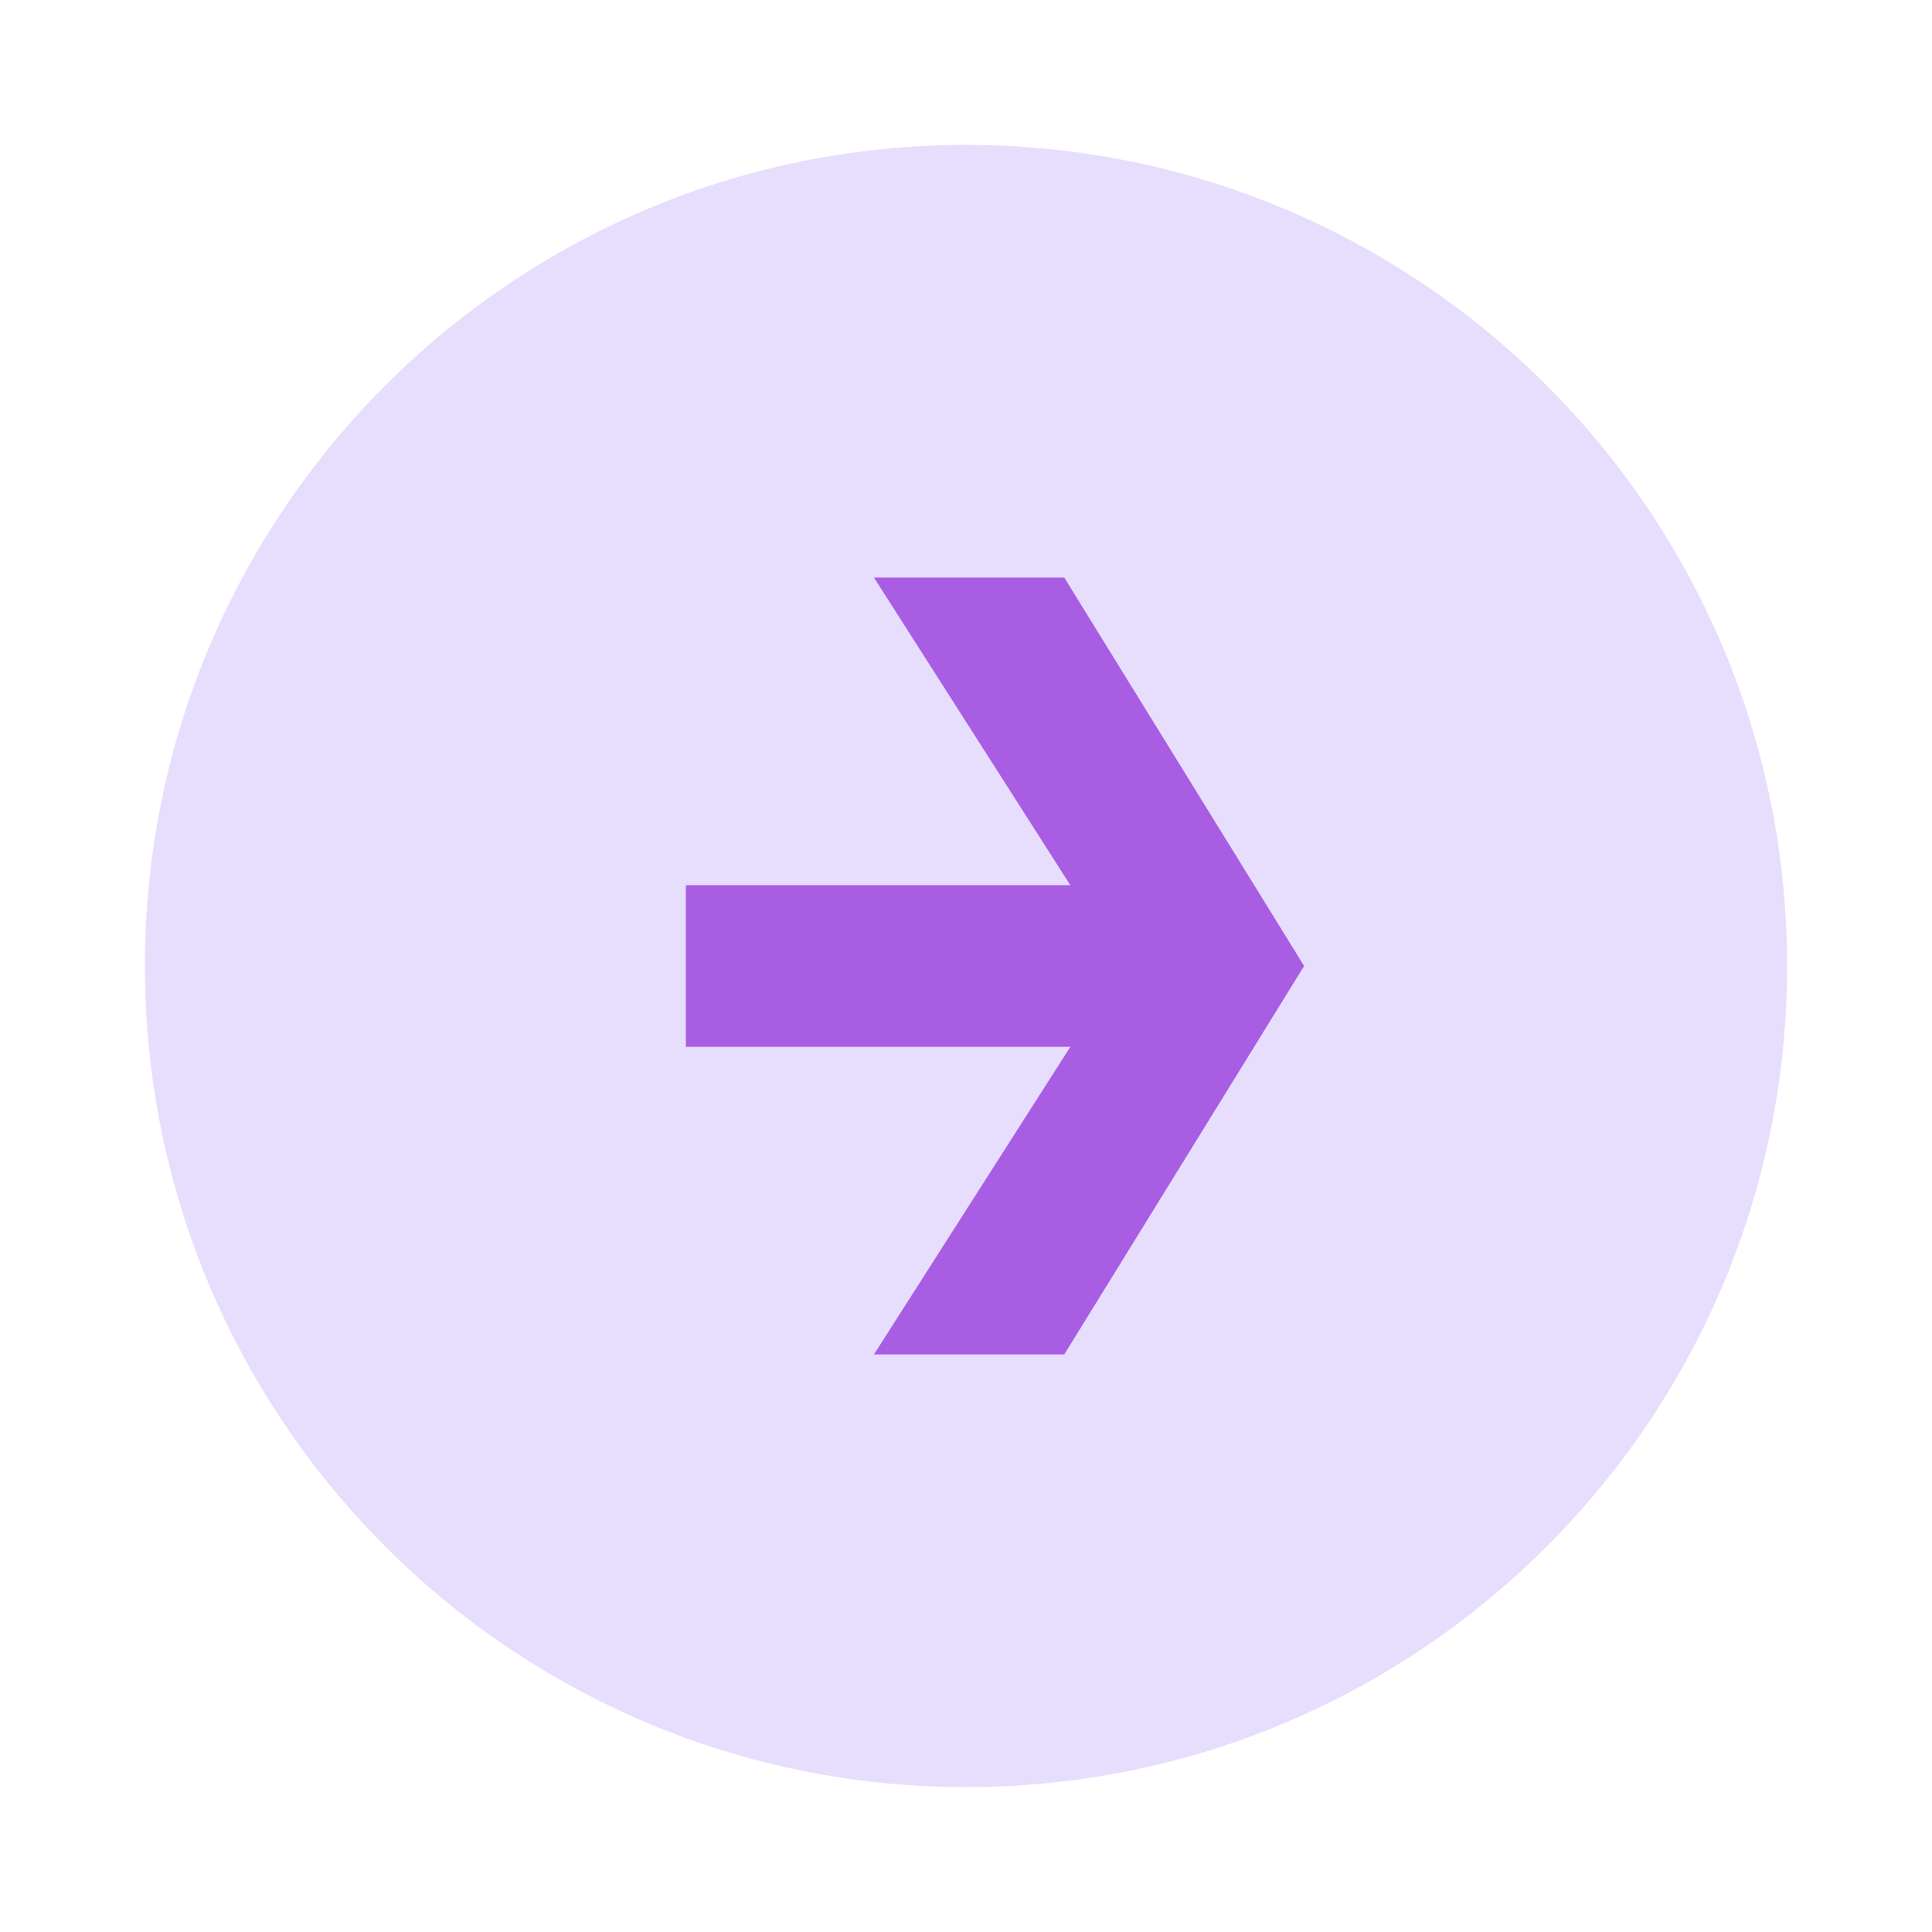
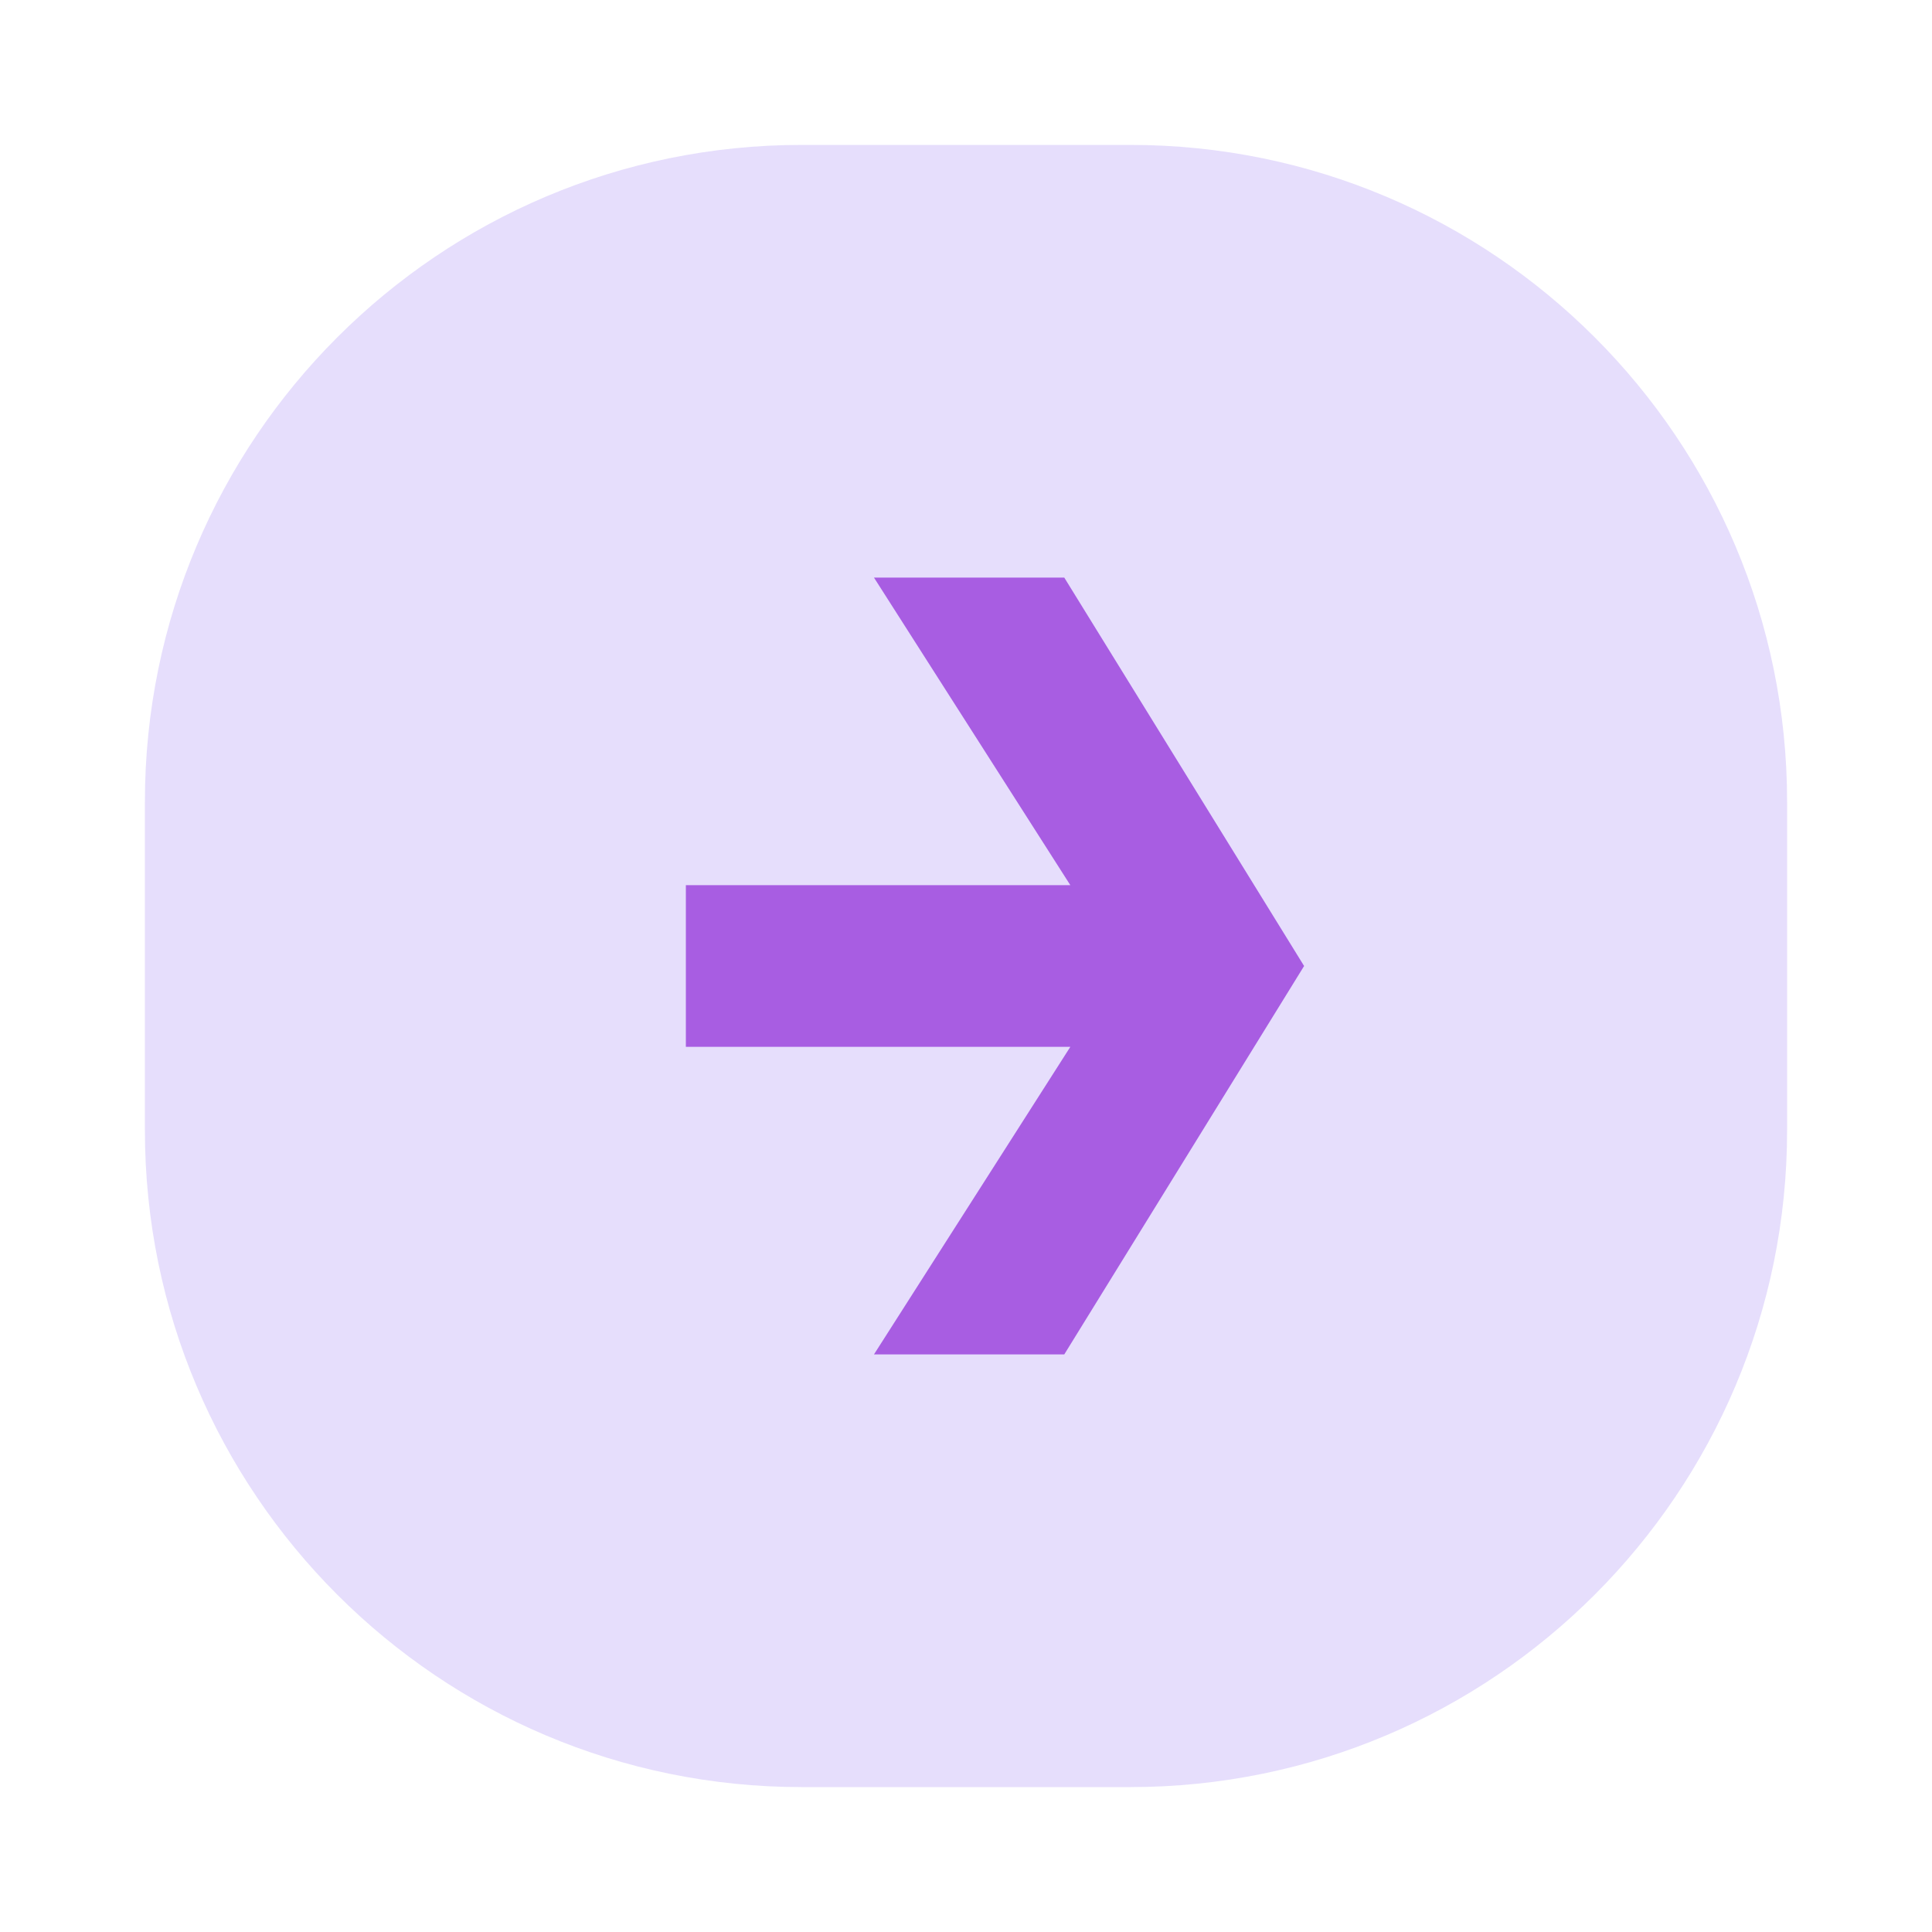
<svg xmlns="http://www.w3.org/2000/svg" version="1.1" id="Layer_1" x="0px" y="0px" viewBox="0 0 200 200" style="enable-background:new 0 0 200 200;" xml:space="preserve">
  <style type="text/css">
	.st0{fill:#E6DEFC;}
	.st1{fill:#A85DE2;}
</style>
-   <circle class="st0" cx="100" cy="100" r="85" />
+   <path class="st0" d="M117,185H83c-37.555,0-68-30.445-68-68V83c0-37.555,30.445-68,68-68h34c37.555,0,68,30.445,68,68v34  C185,154.555,154.555,185,117,185z" />
  <g>
    <path class="st1" d="M110.802,91.634L90.472,59.79h19.7L135,100l-24.828,40.21h-19.7l20.33-31.844H71V91.634H110.802z" />
  </g>
</svg>
